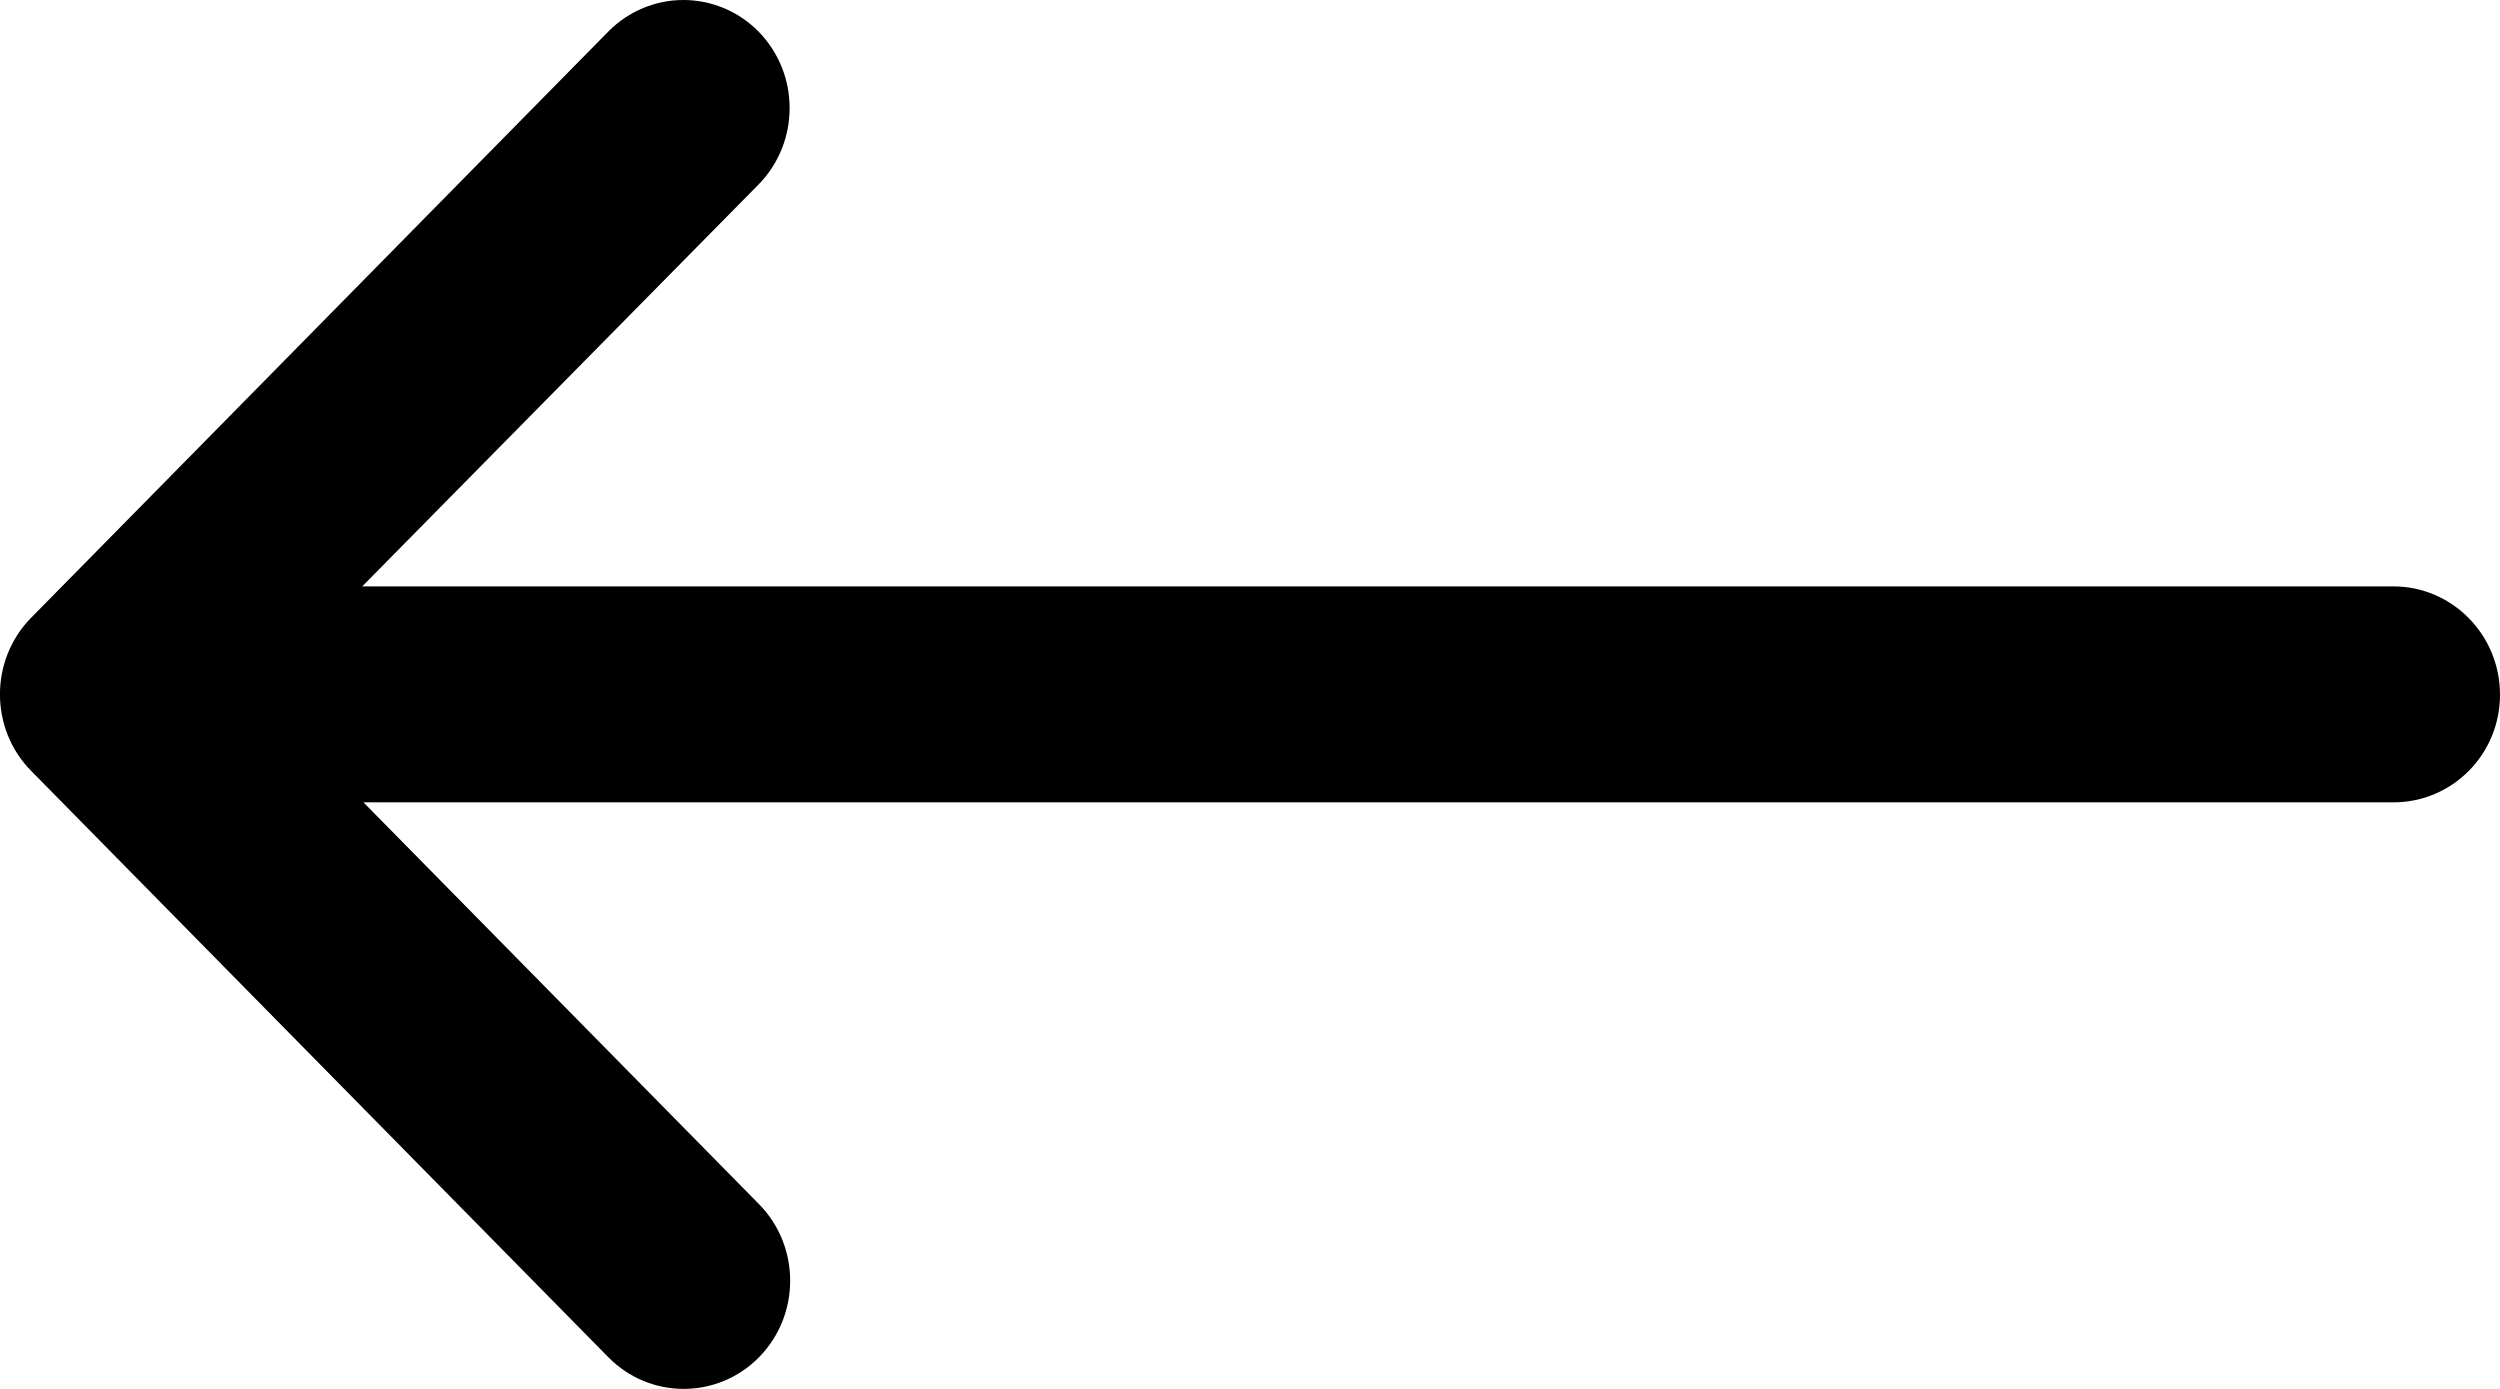
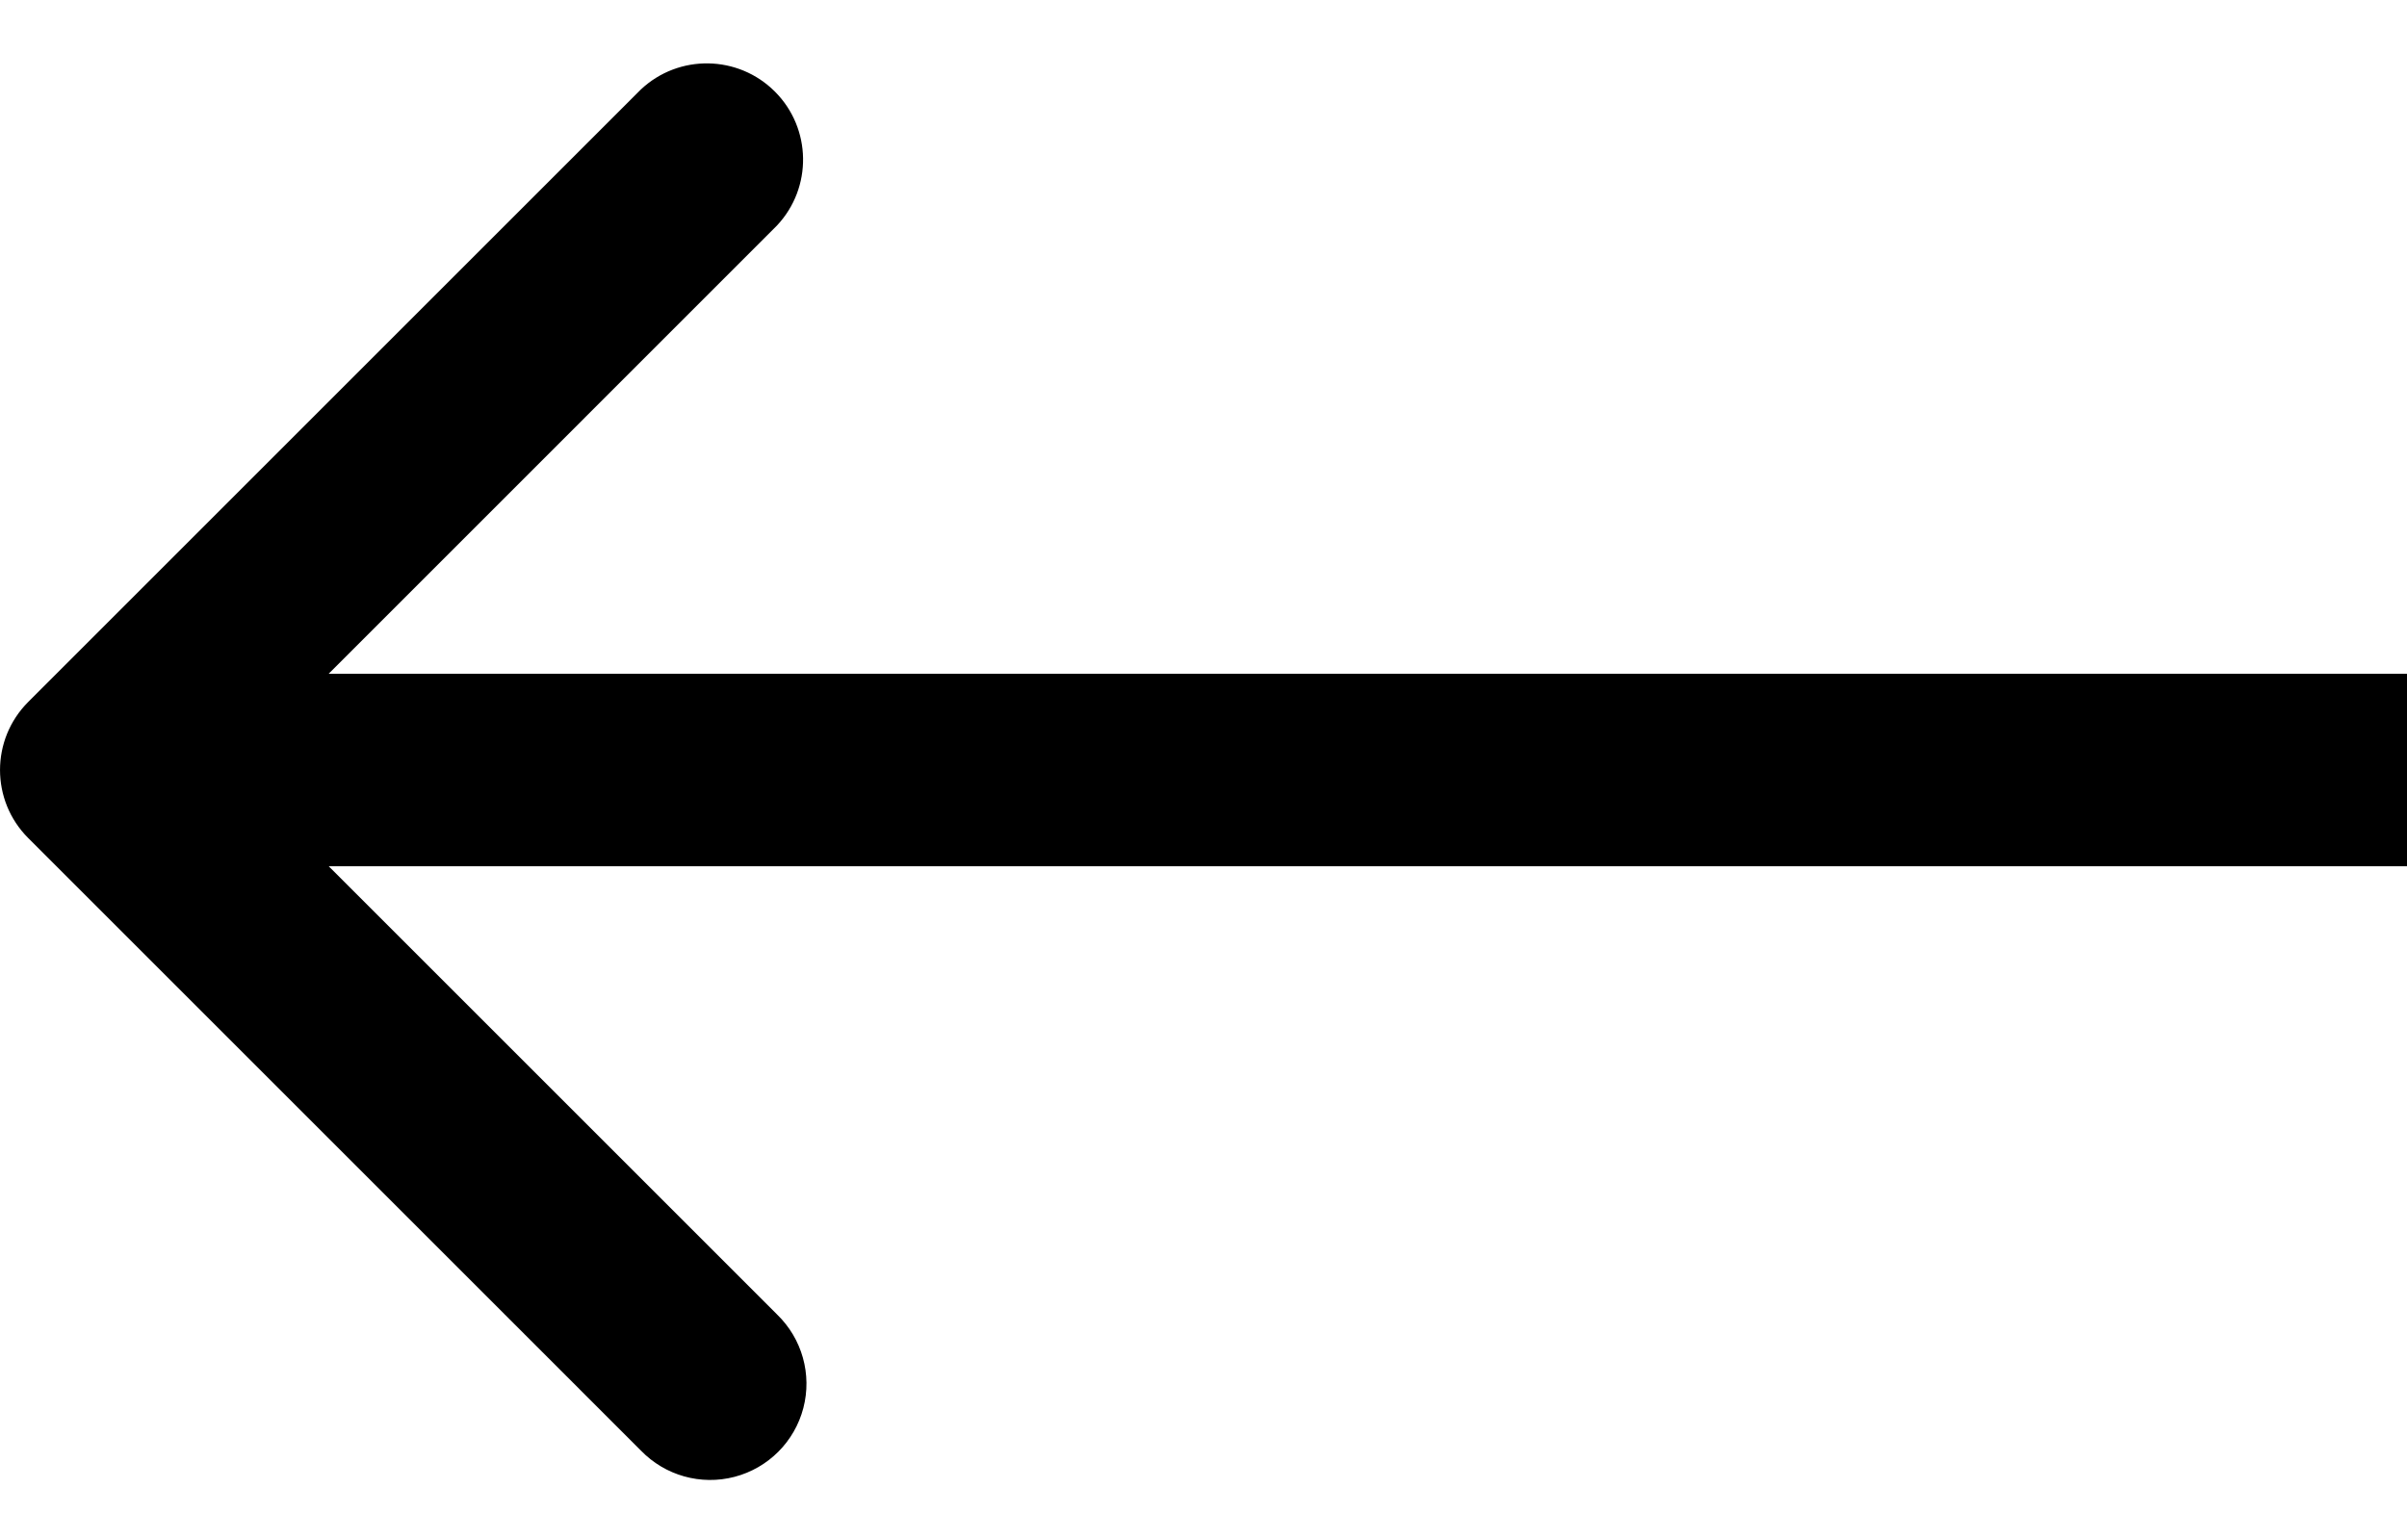
- <svg xmlns="http://www.w3.org/2000/svg" width="18" height="10" viewBox="0 0 18 10" fill="none">
-   <path d="M18 5.002C18 4.571 17.656 4.222 17.232 4.222L2.608 4.222L5.461 1.329C5.76 1.025 5.76 0.531 5.461 0.227C5.313 0.077 5.117 0 4.92 0C4.724 0 4.528 0.077 4.38 0.227L0.224 4.448C-0.075 4.752 -0.075 5.247 0.224 5.55L4.38 9.772C4.679 10.076 5.166 10.076 5.465 9.772C5.764 9.468 5.764 8.974 5.465 8.67L2.617 5.777L17.232 5.777C17.656 5.777 18 5.432 18 5.002Z" fill="currentColor" />
+ <svg xmlns="http://www.w3.org/2000/svg" width="25" height="16" fill="none">
+   <path d="M.293 8.707a1 1 0 010-1.414L6.657.929A1 1 0 018.07 2.343L2.414 8l5.657 5.657a1 1 0 11-1.414 1.414L.293 8.707zM25 9H1V7h24v2z" fill="currentColor" />
</svg>
